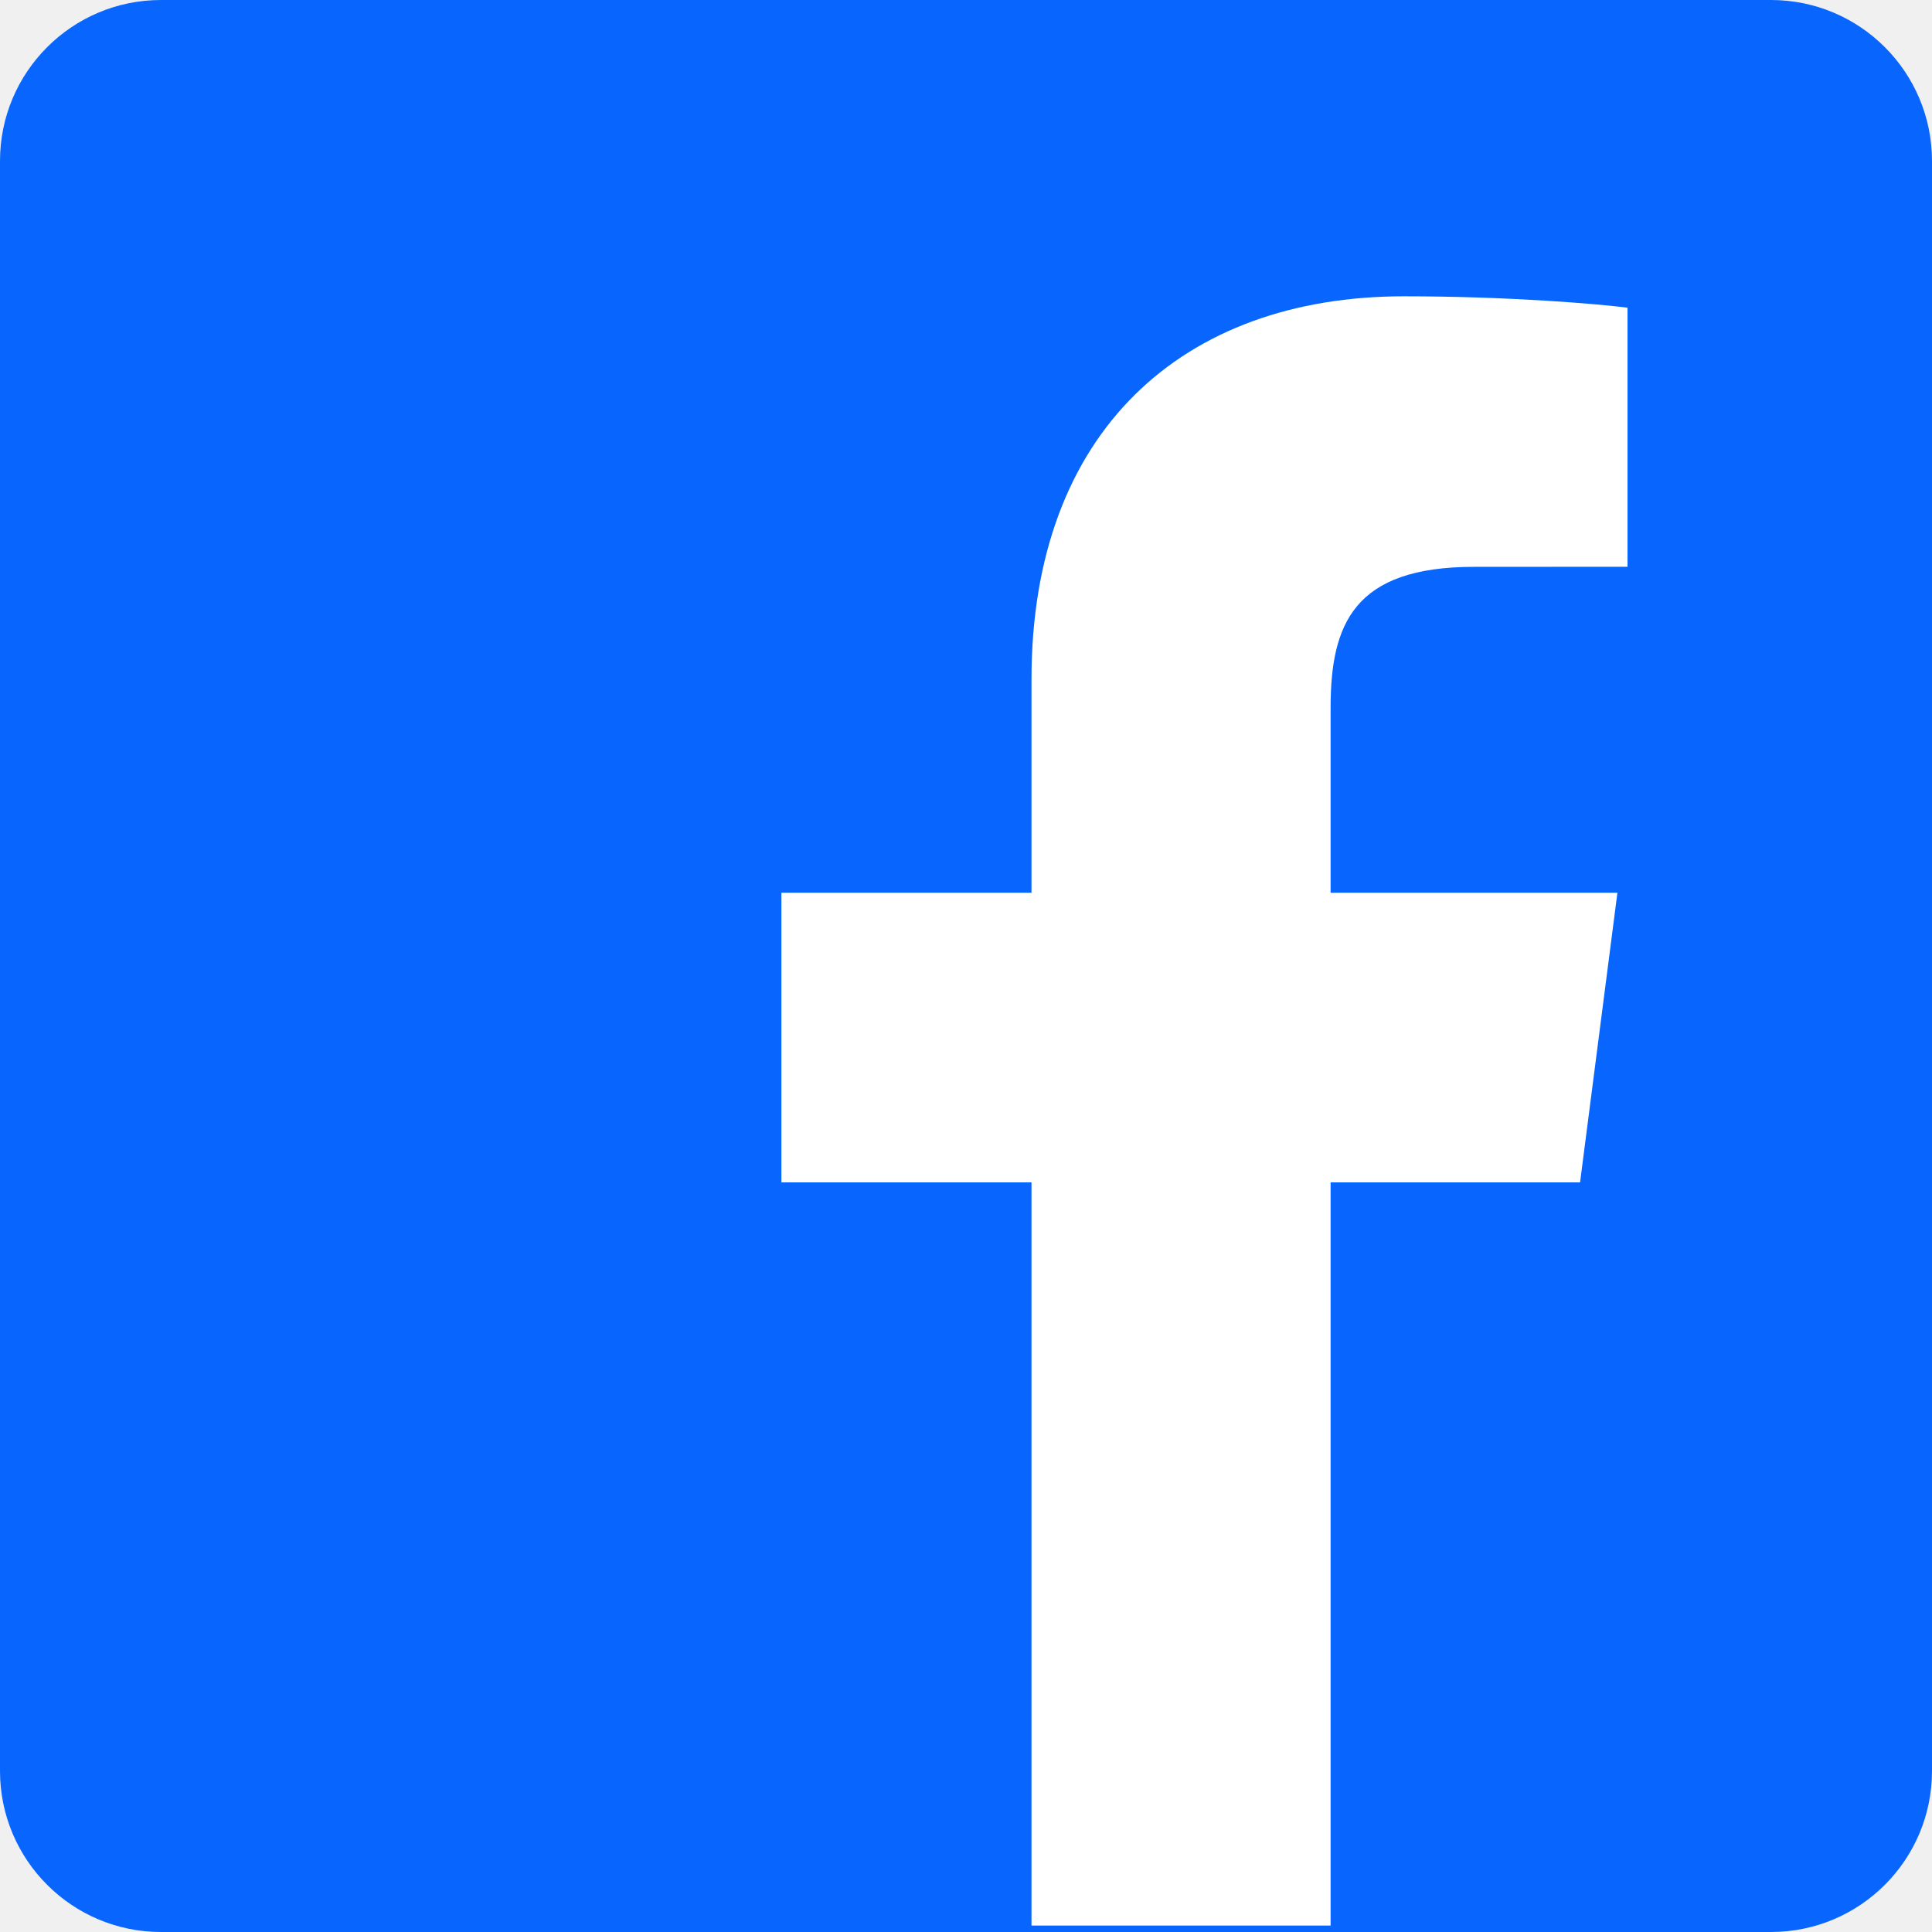
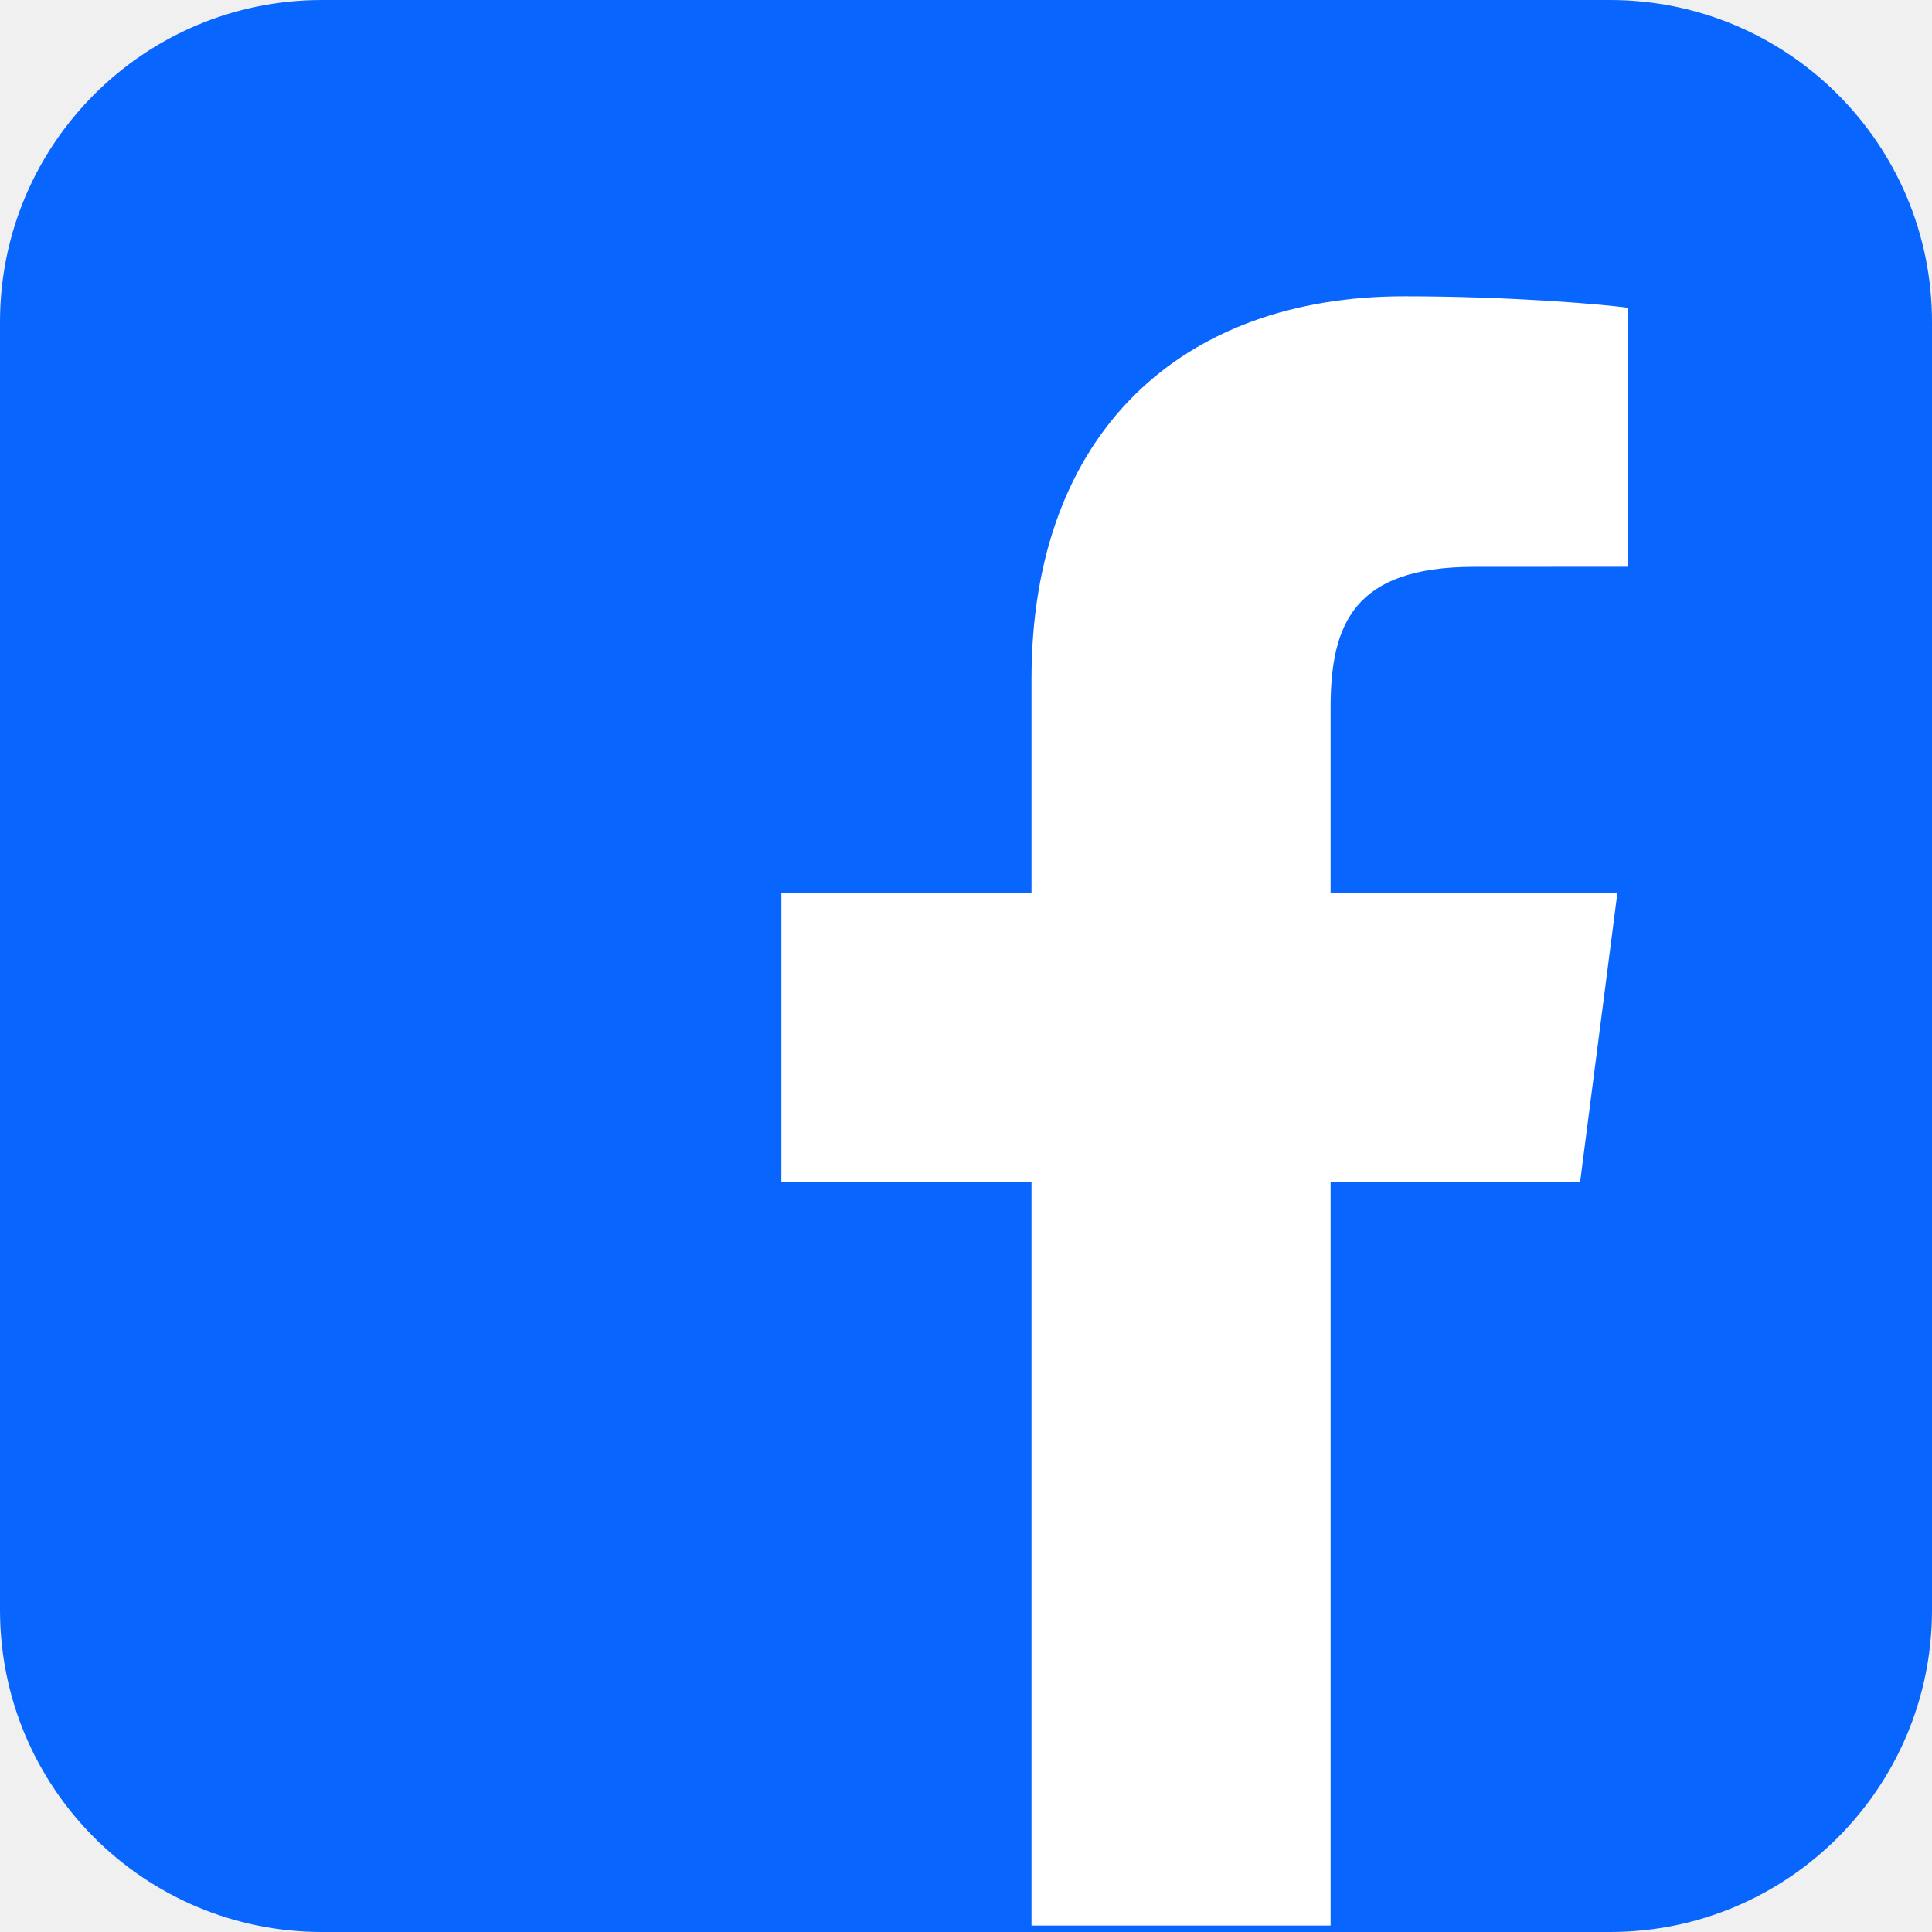
<svg xmlns="http://www.w3.org/2000/svg" version="1.1" id="svg4730" viewBox="0 0 300 300" height="50" width="50">
  <defs id="defs4732">
    <clipPath clipPathUnits="userSpaceOnUse" id="clipPath4674">
      <path d="M 0,500 1024,500 1024,0 0,0 0,500 Z" id="path4676" />
    </clipPath>
  </defs>
-   <rect x="0" y="0" height="300" width="300" fill="#0866ff" rx="25" ry="25" />
+   <rect x="0" y="0" height="300" width="300" fill="#0866ff" rx="50" ry="50" />
  <g transform="translate(-33.46629,-429.4808)" id="layer1">
    <g transform="matrix(1.116552,0,0,-1.116552,-103.4874,863.0864)" id="g4670">
      <g id="g4672" clip-path="url(#clipPath4674)">
        <g id="g4682" transform="translate(307.7046,120.5527)">
          <path d="m 0,0 0,103.355 34.693,0 5.194,40.28 -39.887,0 0,25.717 c 0,11.662 3.238,19.609 19.962,19.609 l 21.33,0.01 0,36.026 c -3.69,0.49 -16.351,1.587 -31.081,1.587 -30.753,0 -51.806,-18.771 -51.806,-53.244 l 0,-29.705 -34.781,0 0,-40.28 34.781,0 L -41.595,0 0,0 Z" style="fill:#ffffff;fill-opacity:1;fill-rule:nonzero;stroke:none" id="path4684" />
        </g>
      </g>
    </g>
  </g>
</svg>
